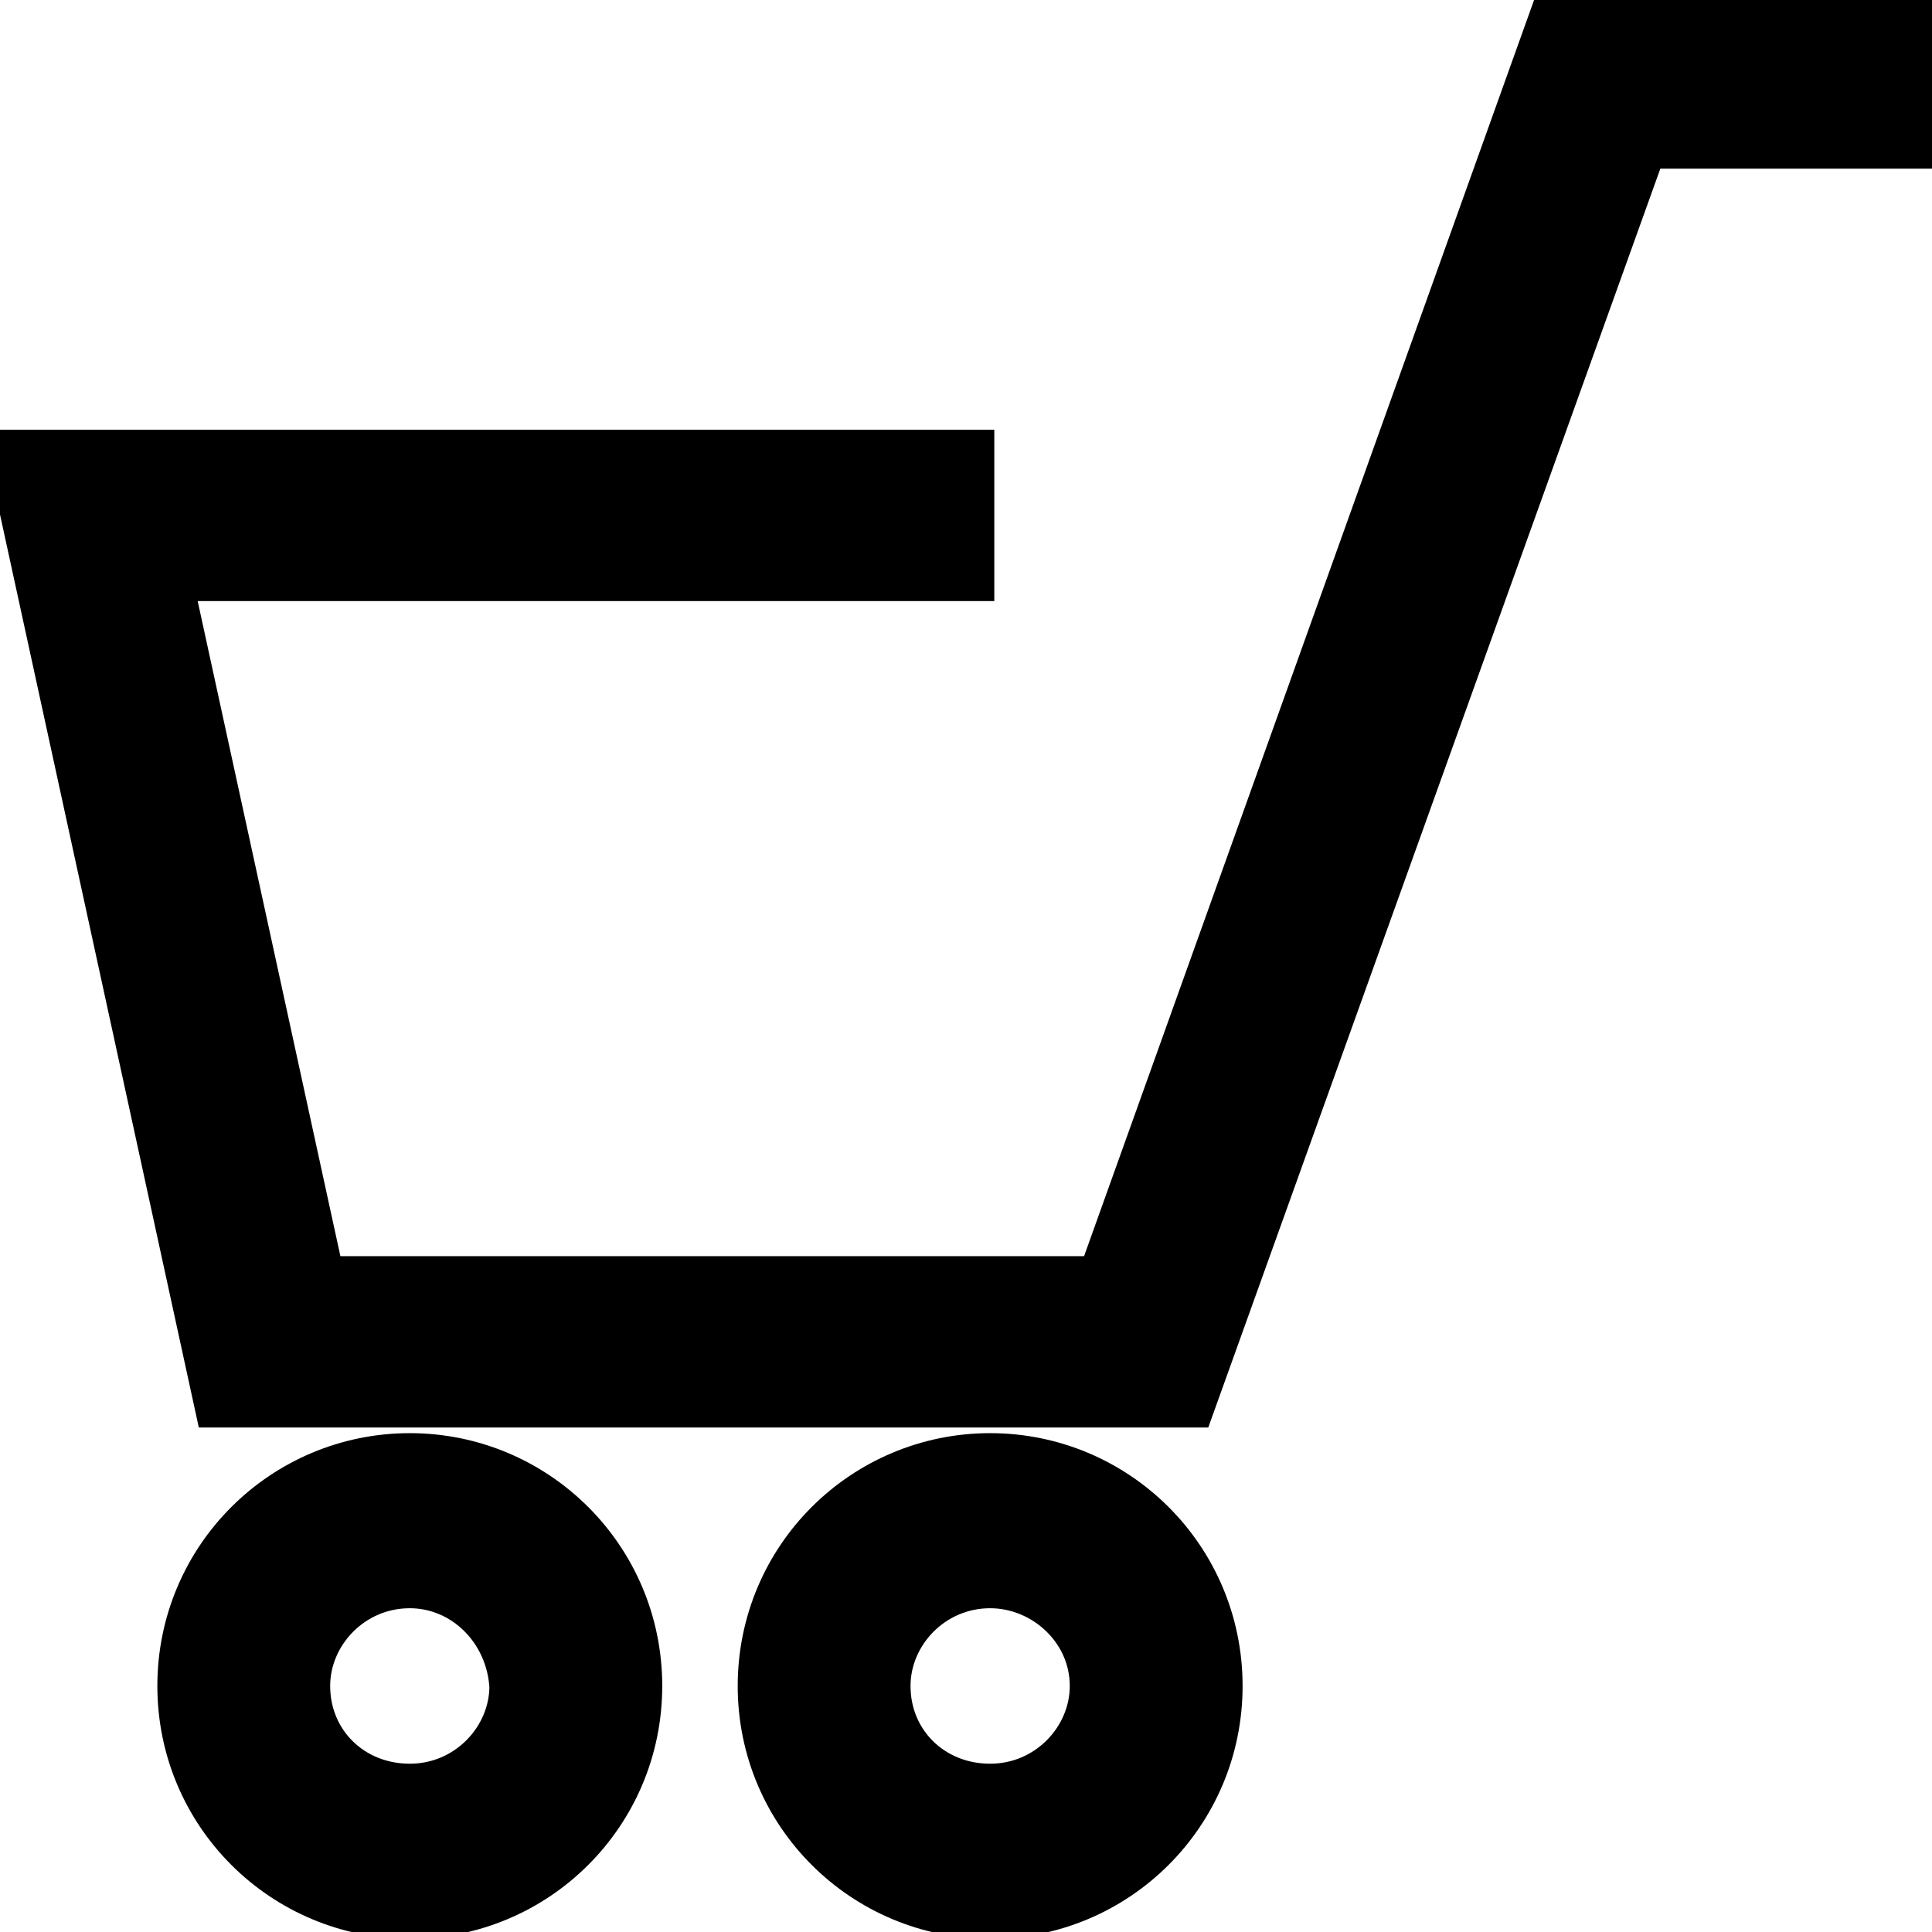
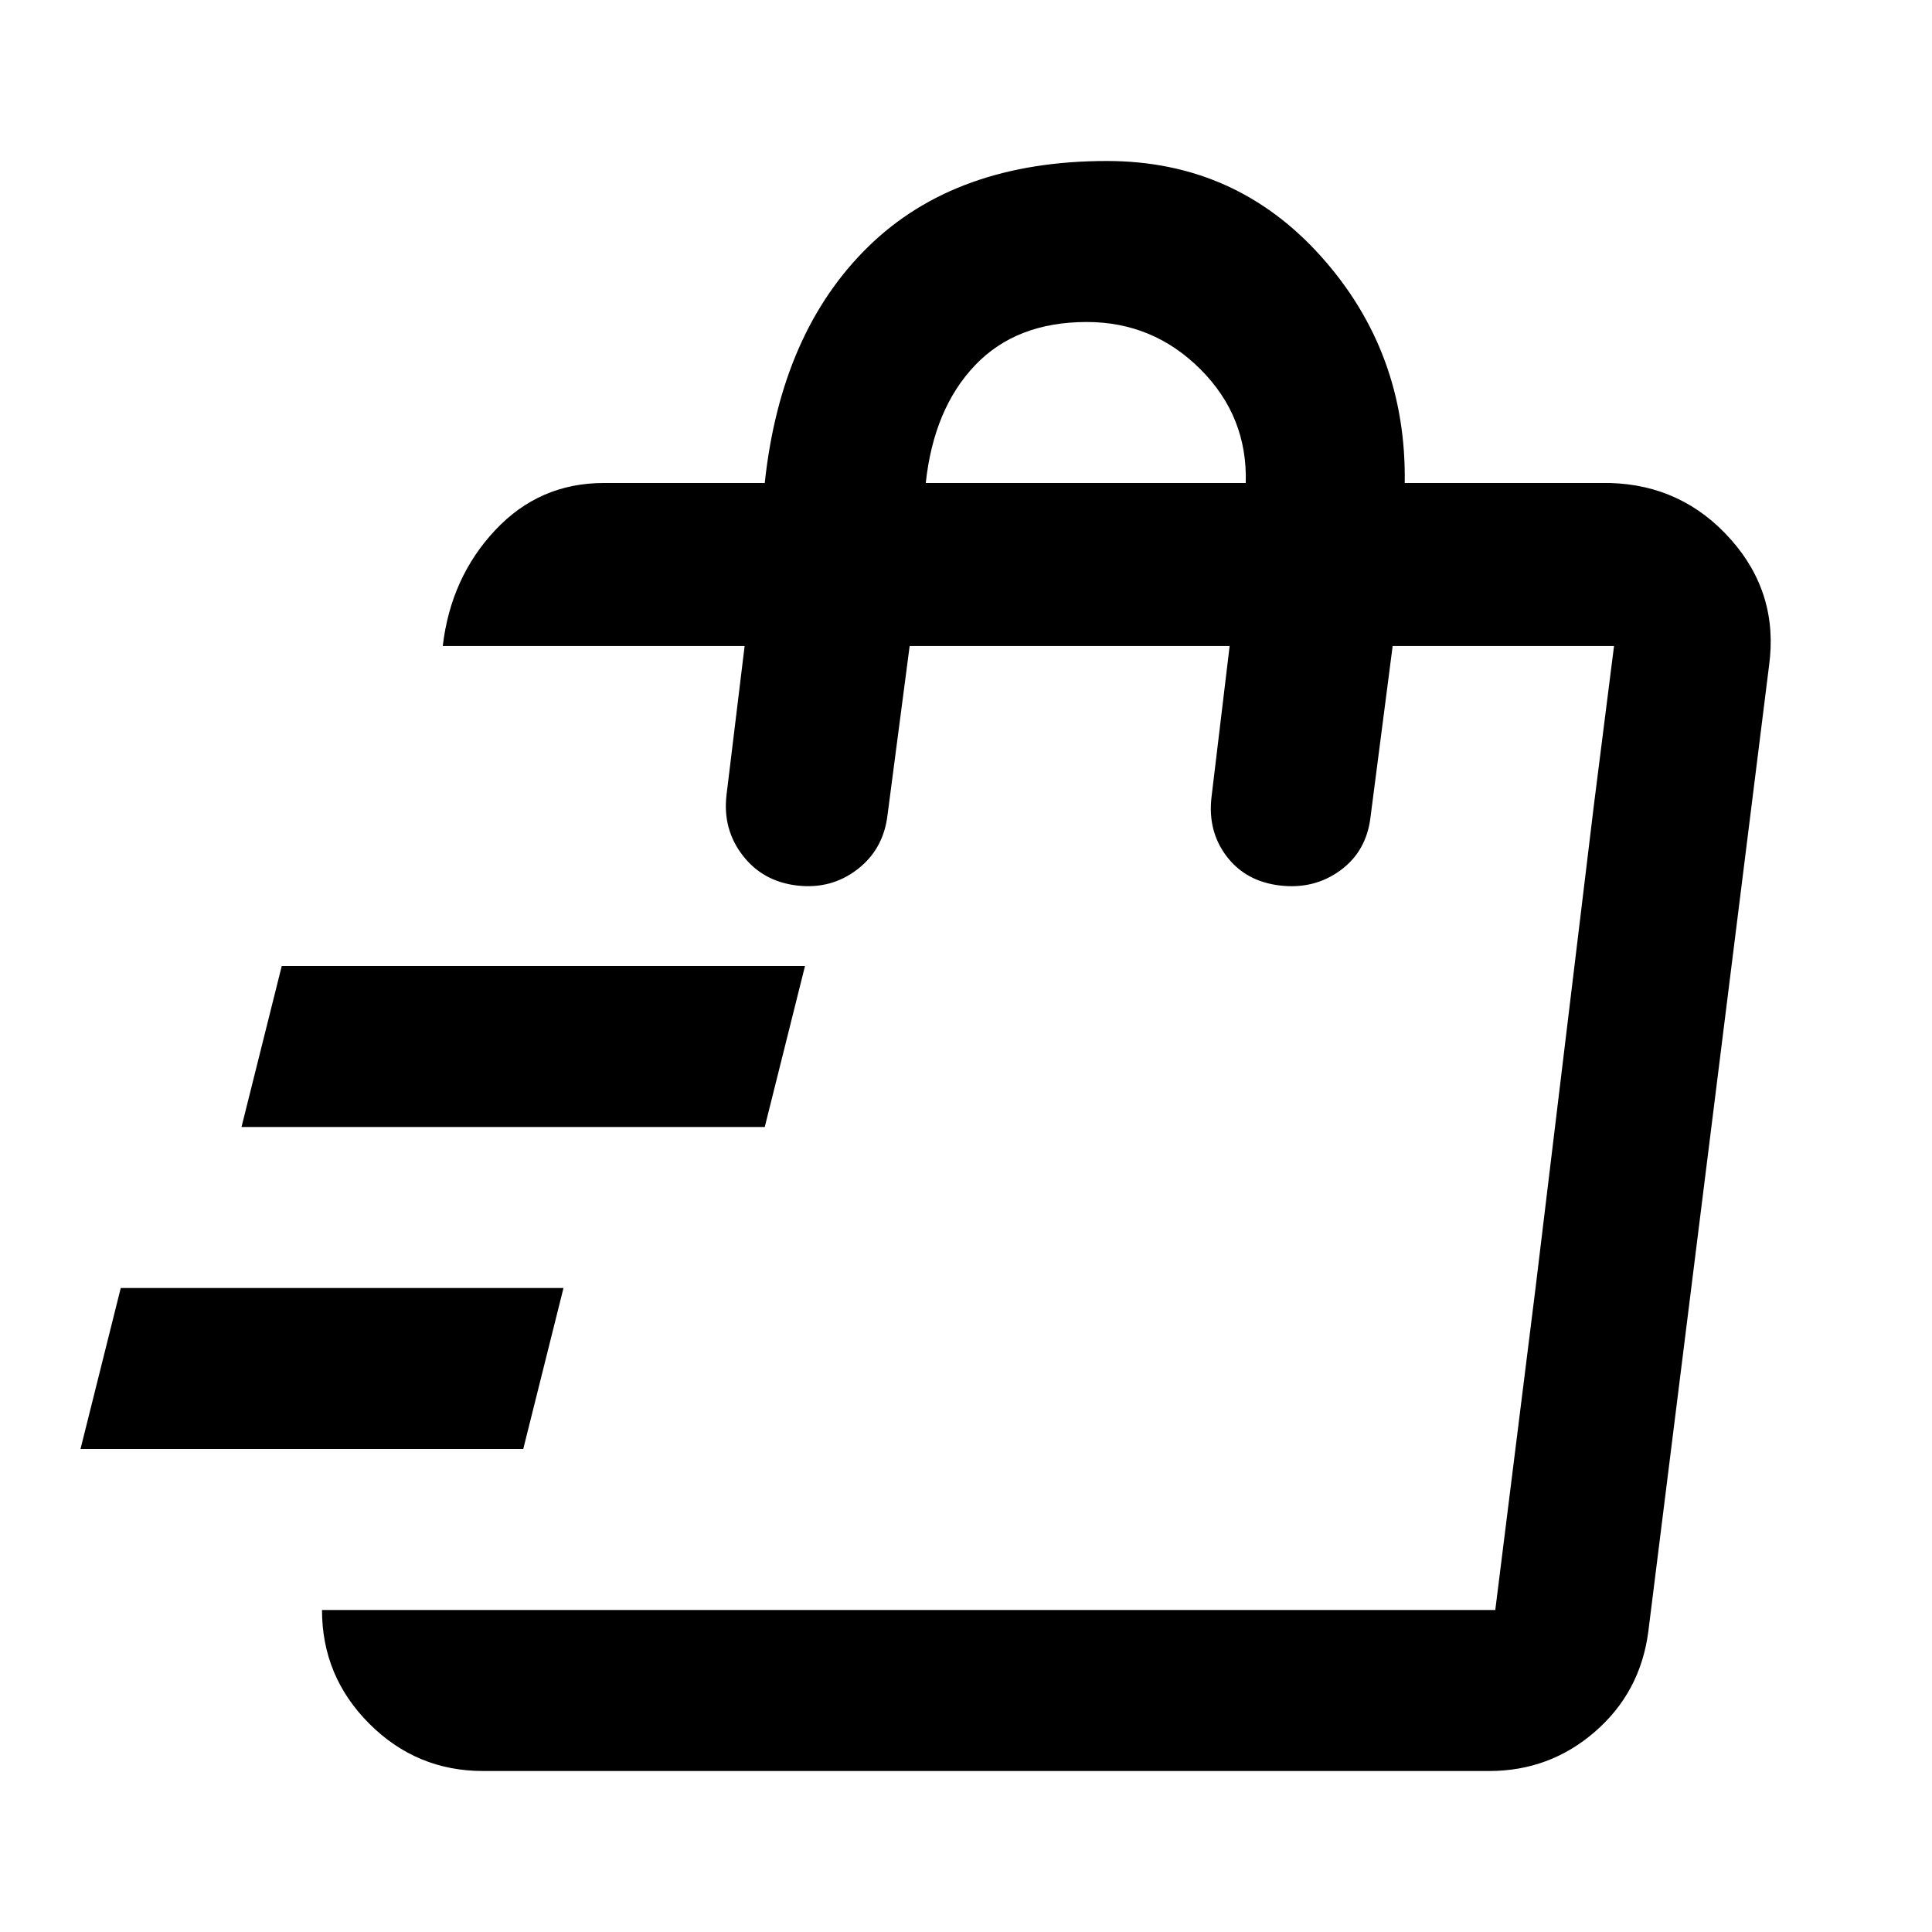
- <svg xmlns="http://www.w3.org/2000/svg" fill="#000000" height="800px" width="800px" version="1.1" viewBox="0 0 512 512" enable-background="new 0 0 512 512" stroke="#000000" stroke-width="25.6">
-   <g id="SVGRepo_bgCarrier" stroke-width="0" />
-   <g id="SVGRepo_tracerCarrier" stroke-linecap="round" stroke-linejoin="round" />
-   <g id="SVGRepo_iconCarrier">
-     <g>
-       <g>
-         <g>
-           <g>
-             <polygon points="311.2,365.5 63,365.5 11,126.7 250.7,126.7 250.7,146.5 36.5,146.5 79.9,345.7 296.3,345.7 416.2,11 501,11 501,31.9 431,31.9 " />
-           </g>
-           <g>
-             <g>
-               <path d="m262.4,501c-29.7,0-54.1-24-54.1-54.2 0-30.2 24.4-54.2 54.1-54.2s54.1,24 54.1,54.2c0,30.2-24.4,54.2-54.1,54.2zm0-87.6c-19.1,0-33.9,15.6-33.9,33.4 0,18.8 14.8,33.4 33.9,33.4s33.9-15.6 33.9-33.4c5.68434e-14-18.8-15.9-33.4-33.9-33.4z" />
-             </g>
-             <g>
-               <path d="m108.6,501c-29.7,0-54.1-24-54.1-54.2 0-30.2 24.4-54.2 54.1-54.2s54.1,24 54.1,54.2c0,30.2-24.4,54.2-54.1,54.2zm0-87.6c-19.1,0-33.9,15.6-33.9,33.4 0,18.8 14.8,33.4 33.9,33.4s33.9-15.6 33.9-33.4c-1-18.8-15.9-33.4-33.9-33.4z" />
-             </g>
-           </g>
-         </g>
-       </g>
-     </g>
-   </g>
+ <svg xmlns="http://www.w3.org/2000/svg" height="24px" viewBox="0 -960 960 960" width="24px" fill="#000000">
+   <path d="m40-240 20-80h220l-20 80H40Zm80-160 20-80h260l-20 80H120Zm623 240 20-160 29-240 10-79-59 479ZM240-80q-33 0-56.5-23.5T160-160h583l59-479H692l-11 85q-2 17-15 26.5t-30 7.5q-17-2-26.5-14.5T602-564l9-75H452l-11 84q-2 17-15 27t-30 8q-17-2-27-15t-8-30l9-74H220q4-34 26-57.5t54-23.5h80q8-75 51.5-117.5T550-880q64 0 106.5 47.5T698-720h102q36 1 60 28t19 63l-60 480q-4 30-26.5 49.5T740-80H240Zm220-640h159q1-33-22.5-56.5T540-800q-35 0-55.5 21.5T460-720Z" />
</svg>
